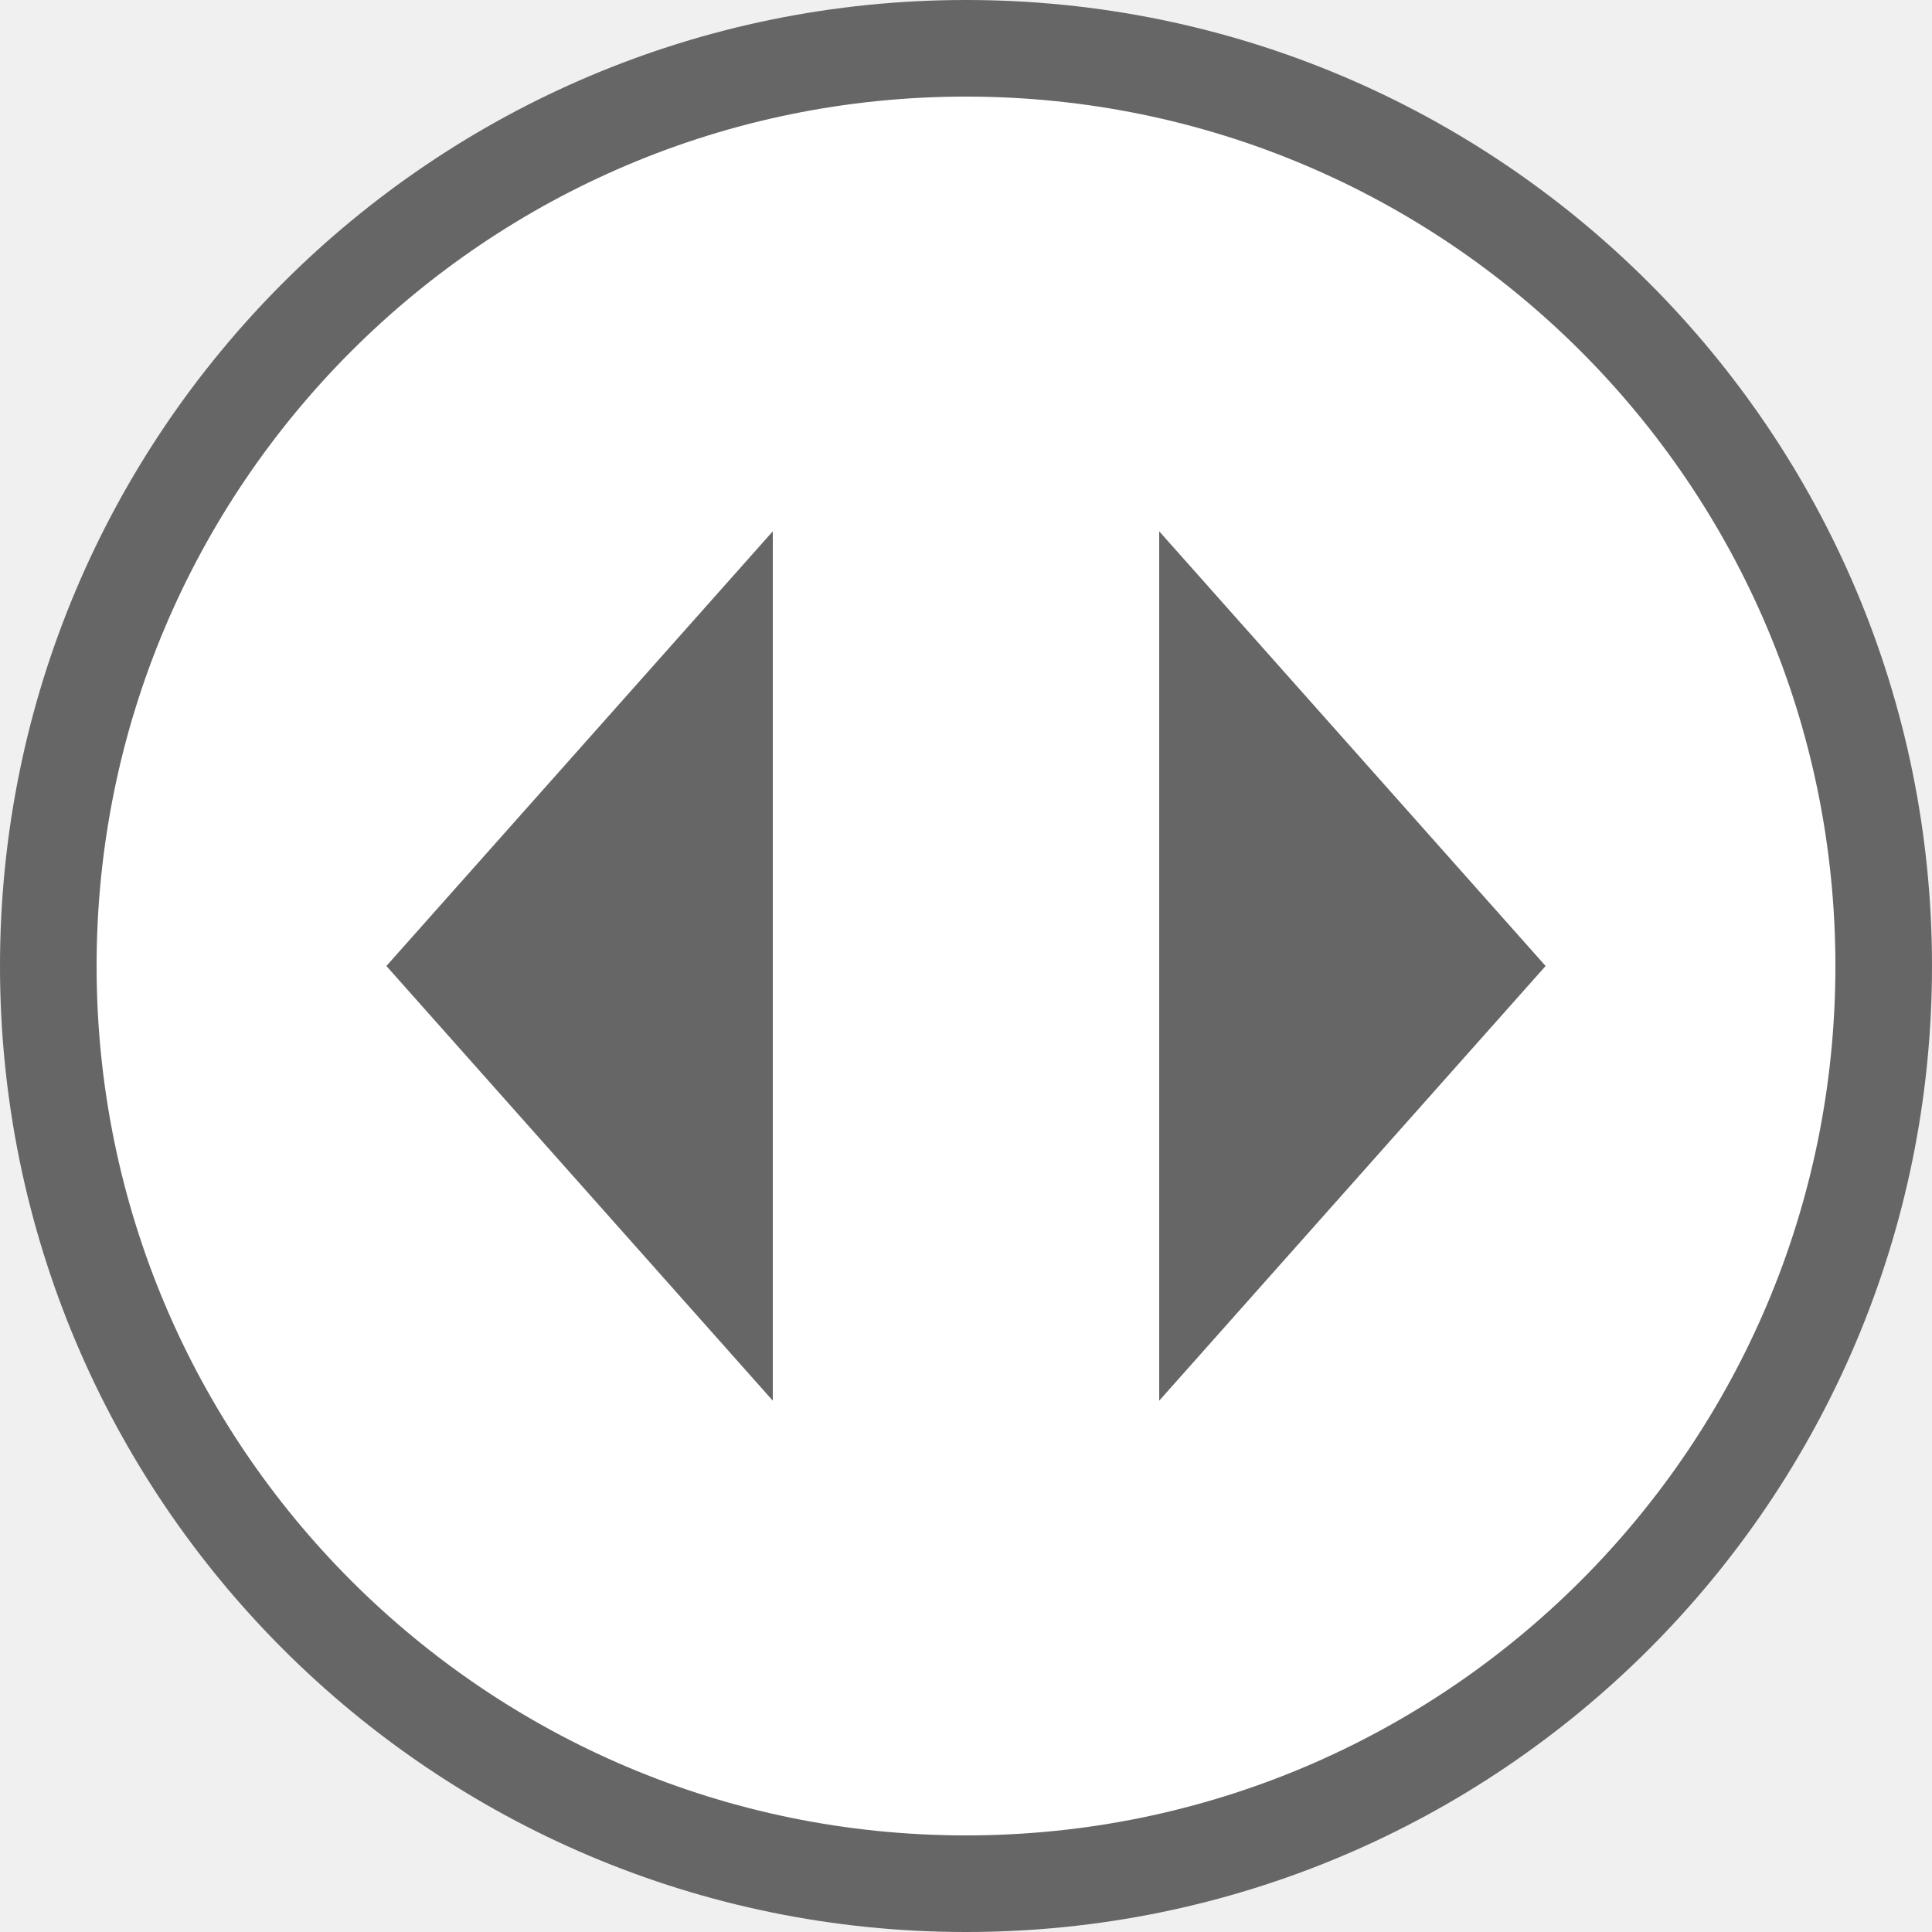
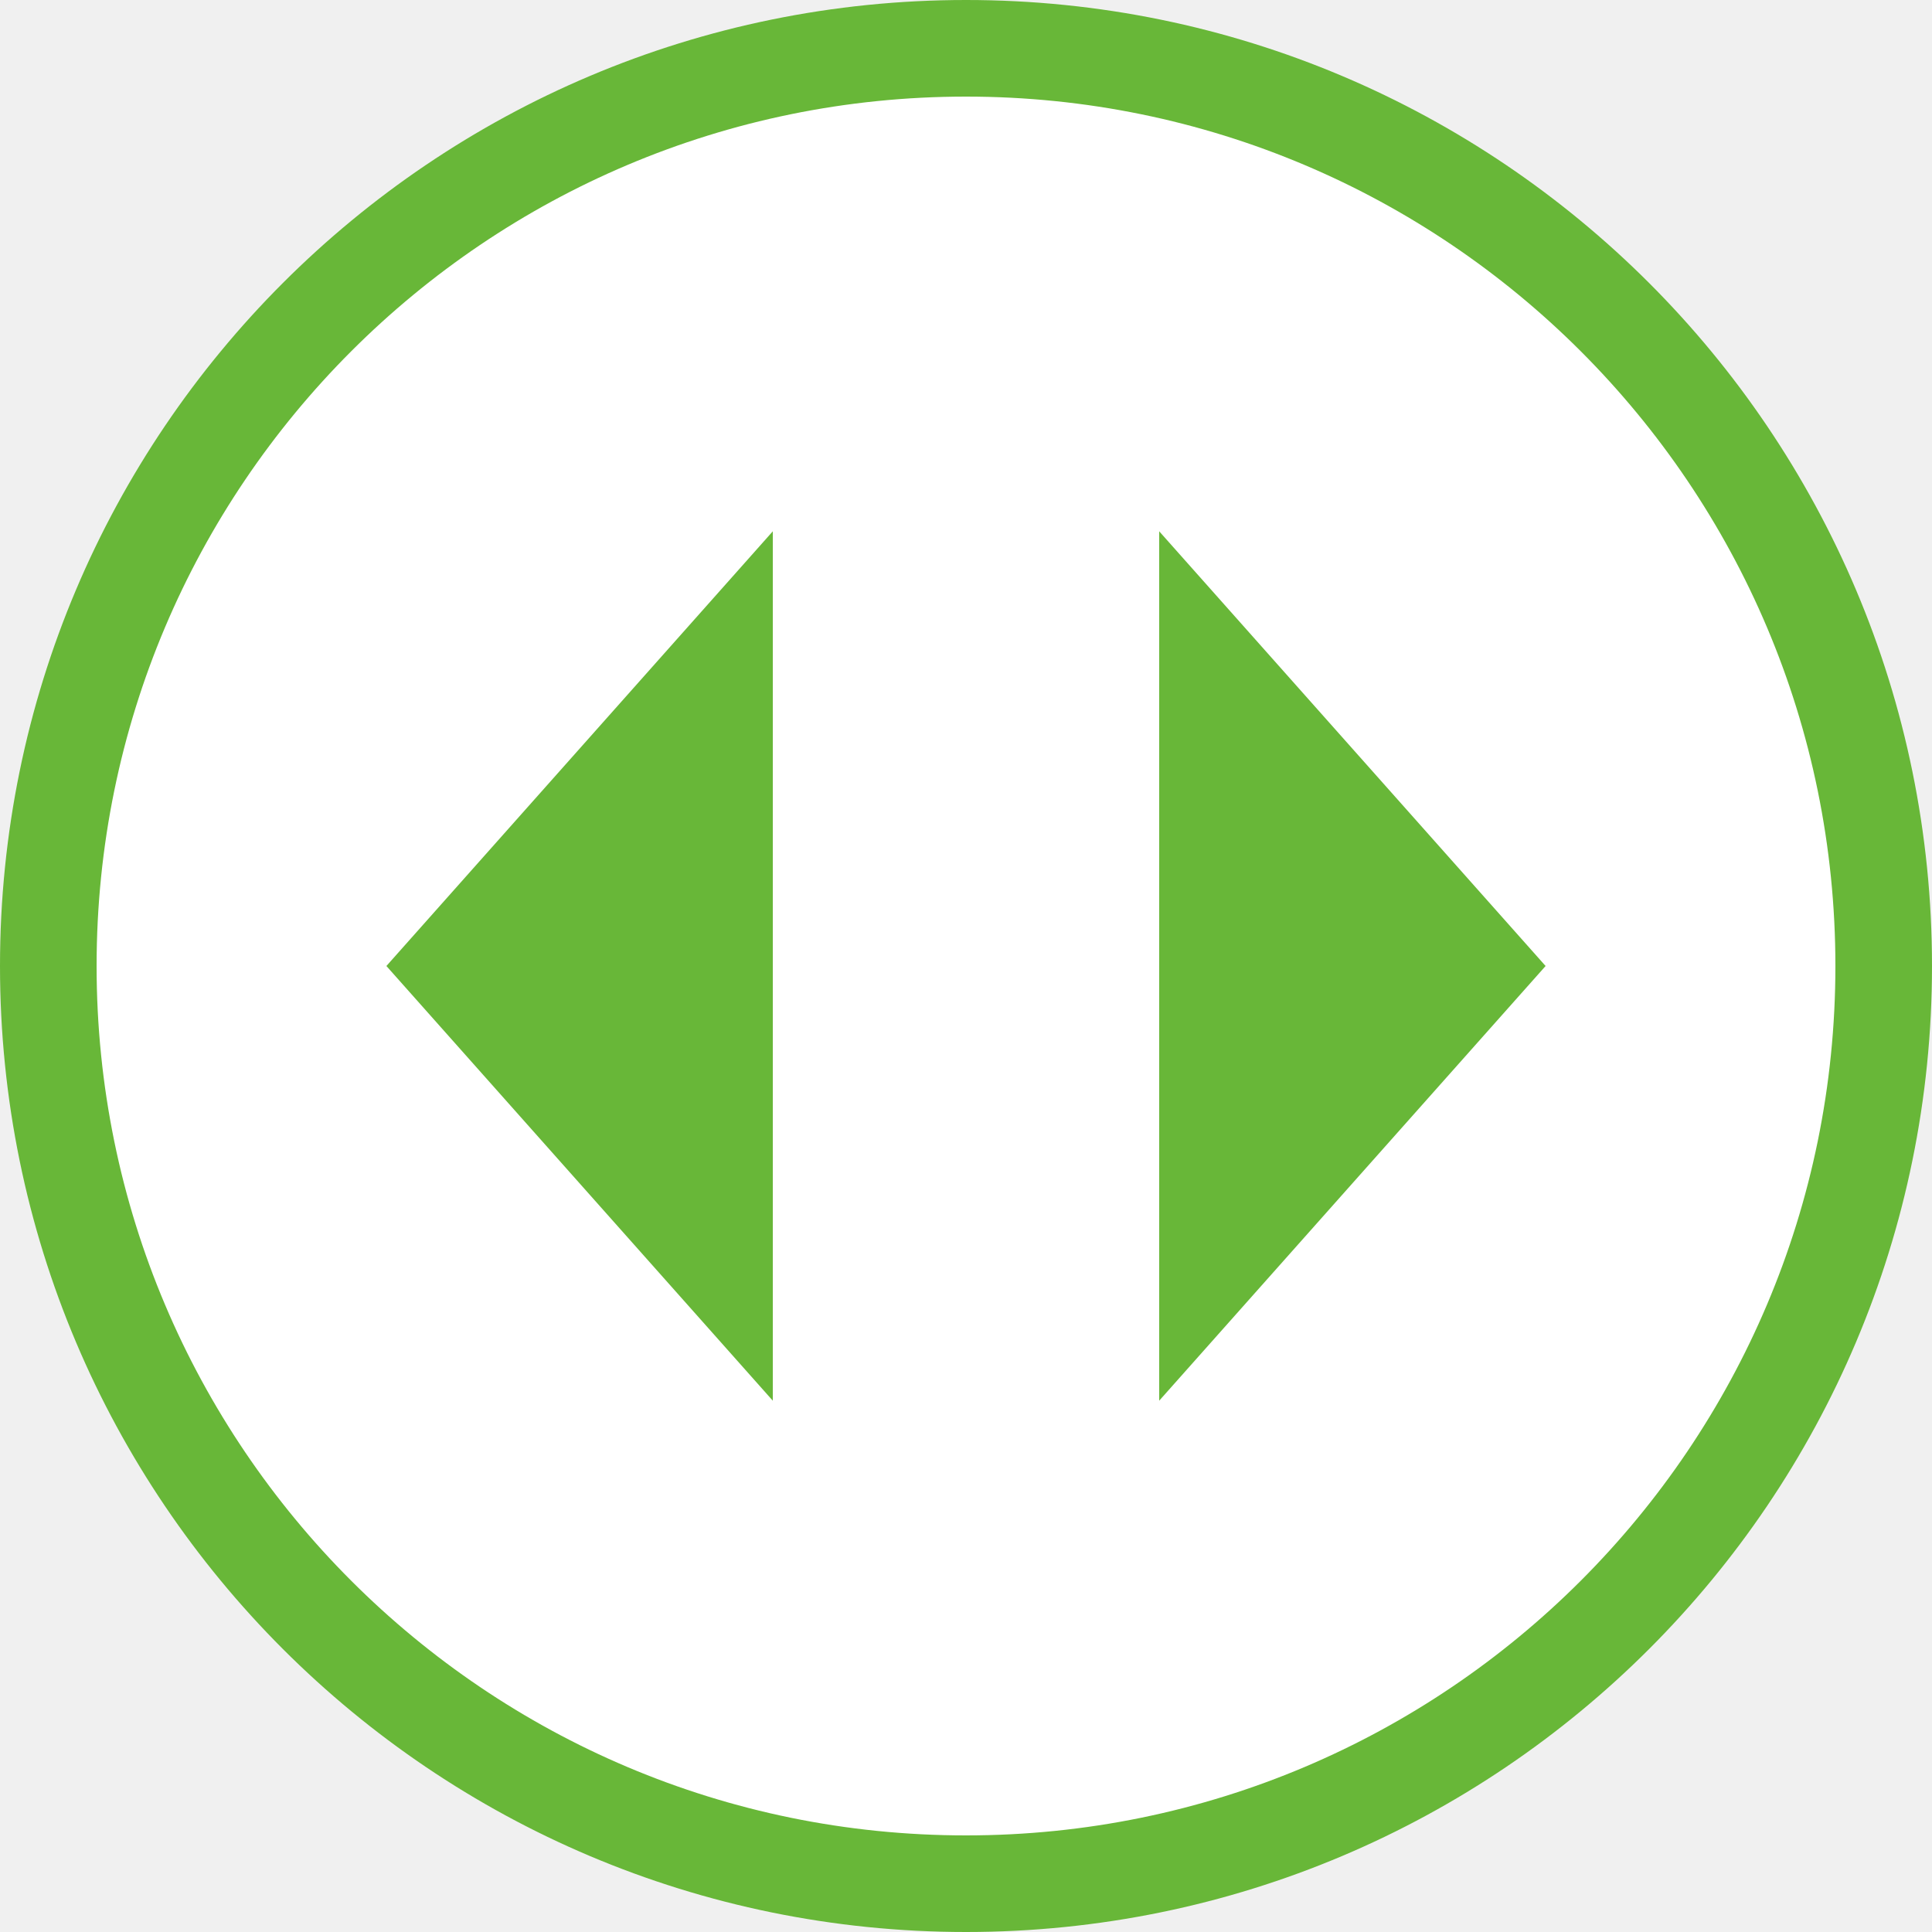
<svg xmlns="http://www.w3.org/2000/svg" width="40" height="40" viewBox="0 0 40 40" fill="none">
  <rect x="1" y="1" width="38" height="38" rx="19" fill="white" />
-   <path d="M16 11L8 20L16 29V11Z" fill="#666666" />
-   <path d="M32 20L24 11V29L32 20Z" fill="#666666" />
-   <rect x="1" y="1" width="38" height="38" rx="19" stroke="#666666" stroke-width="2" />
+   <path d="M16 11L8 20L16 29V11Z" fill="#68b738" />
+   <path d="M32 20L24 11V29L32 20Z" fill="#68b738" />
+   <rect x="1" y="1" width="38" height="38" rx="19" stroke="#68b738" stroke-width="2" />
</svg>
